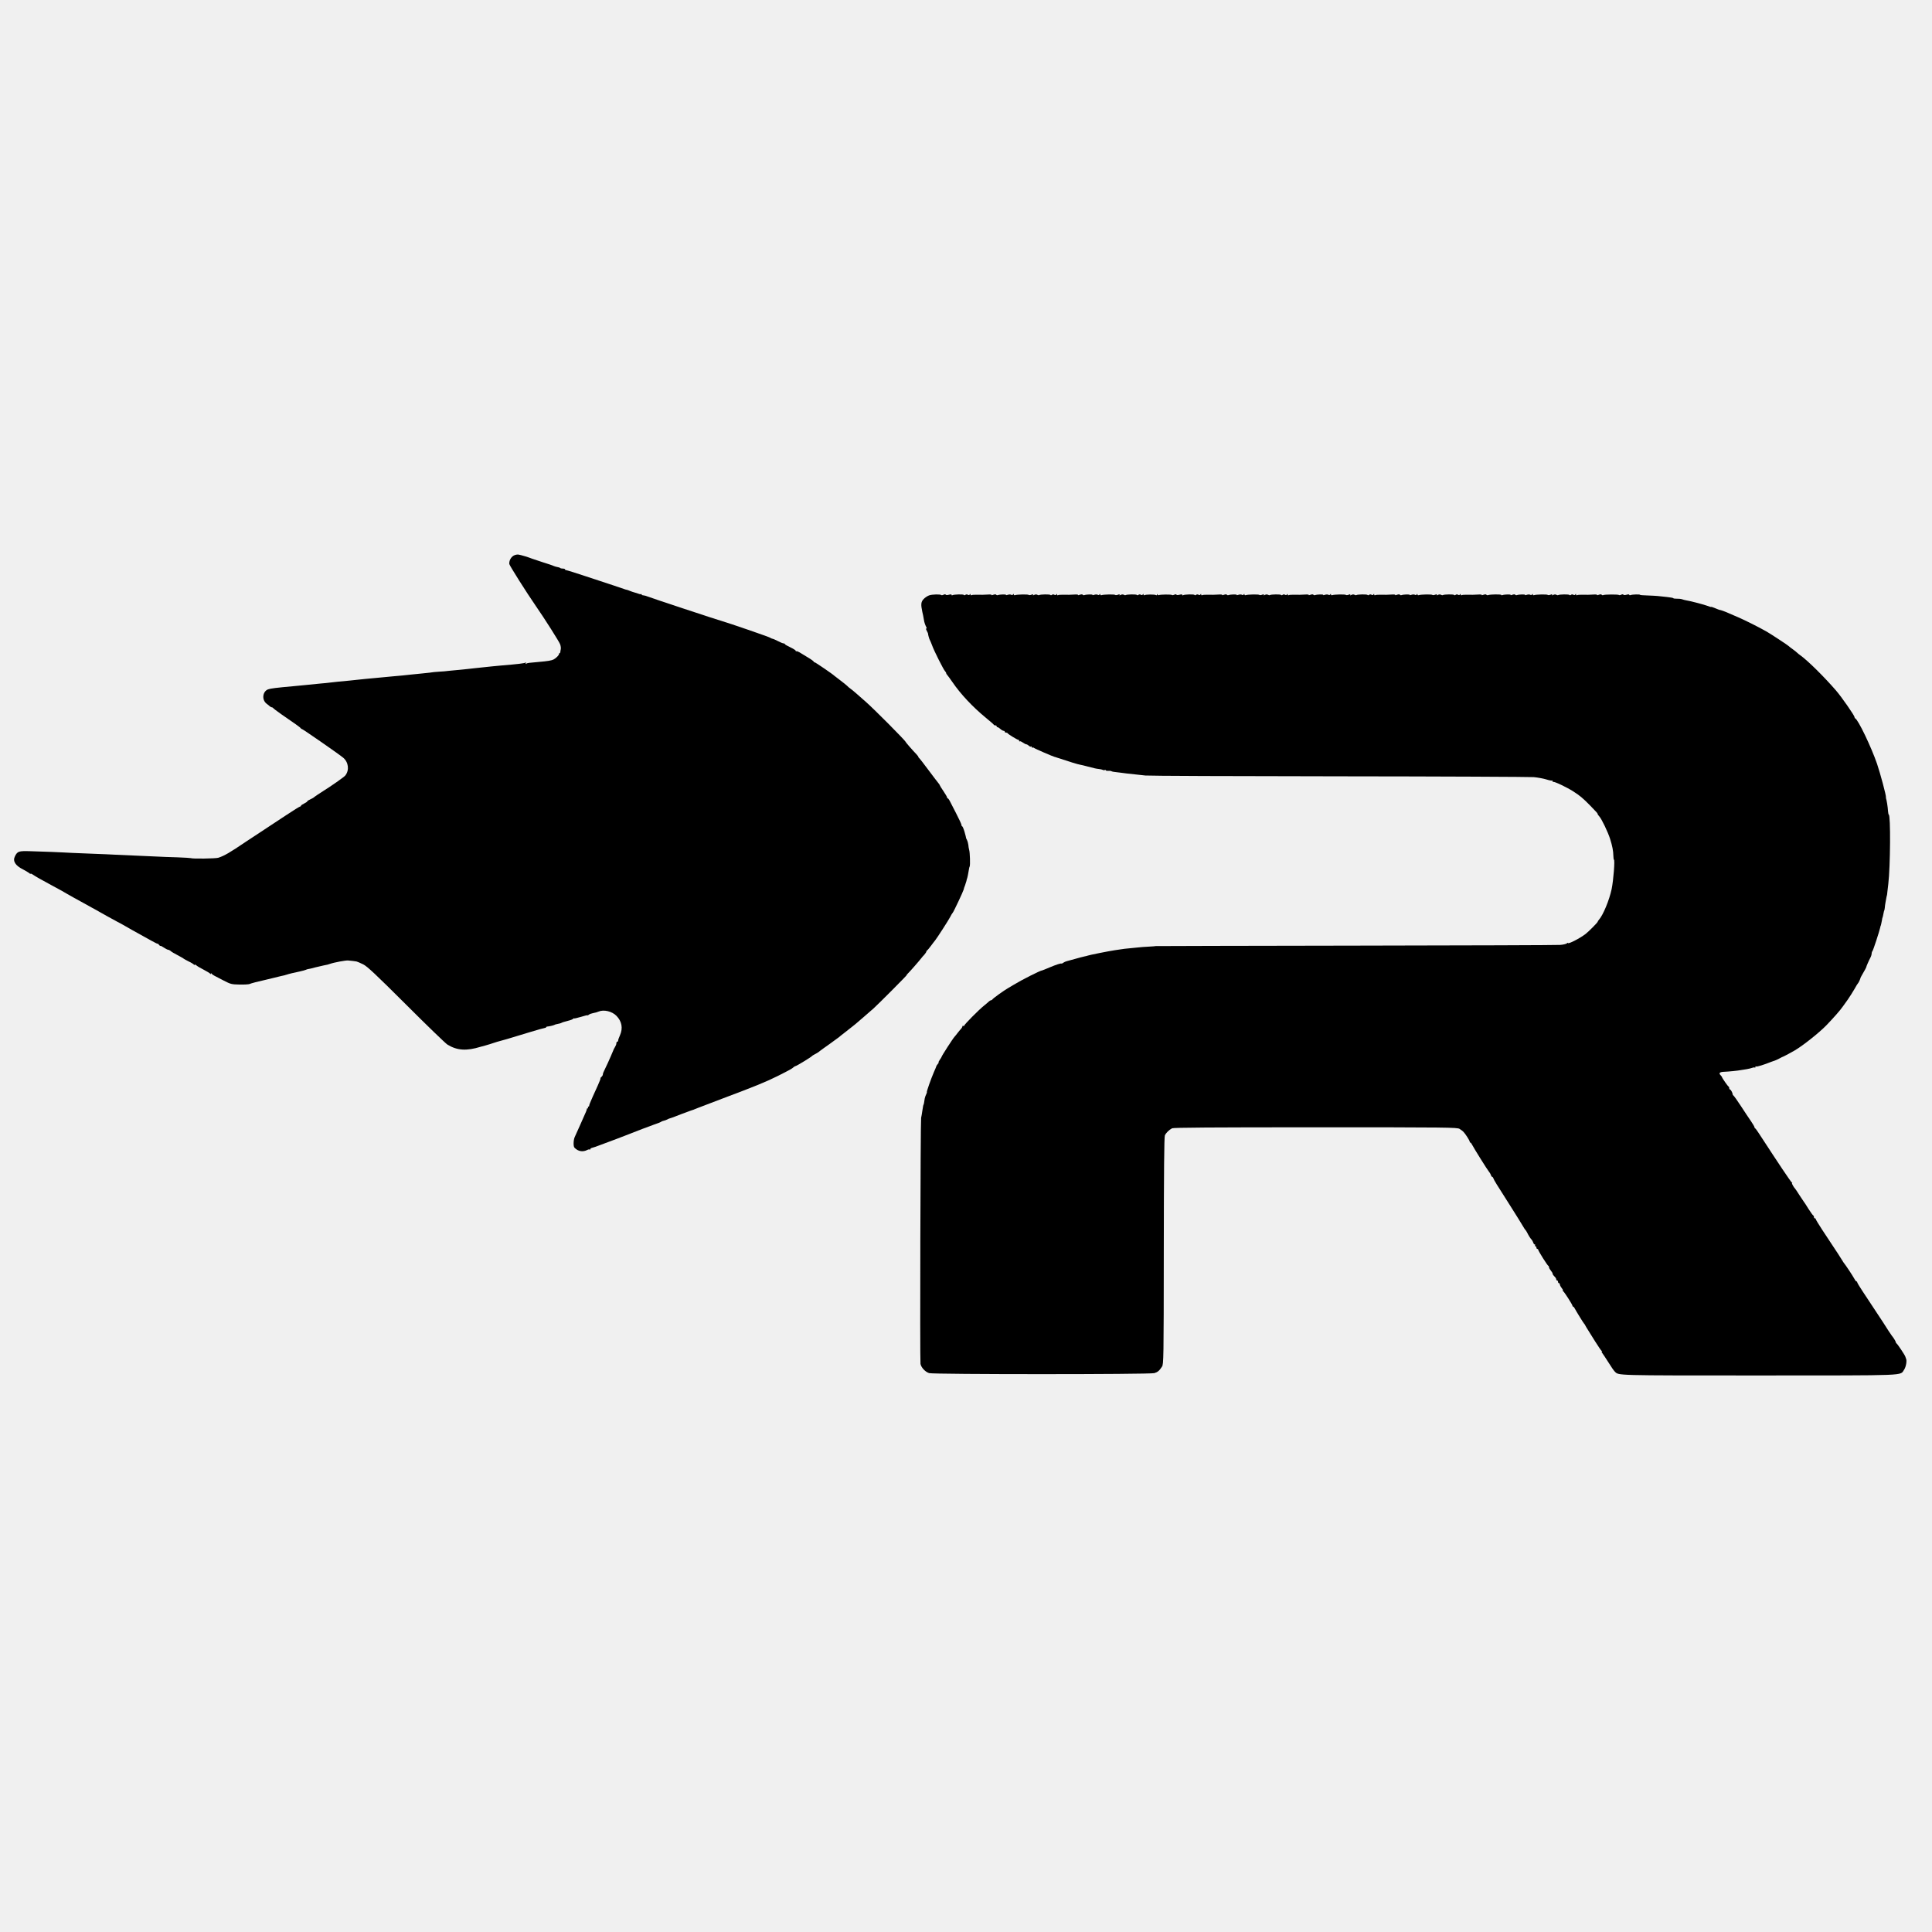
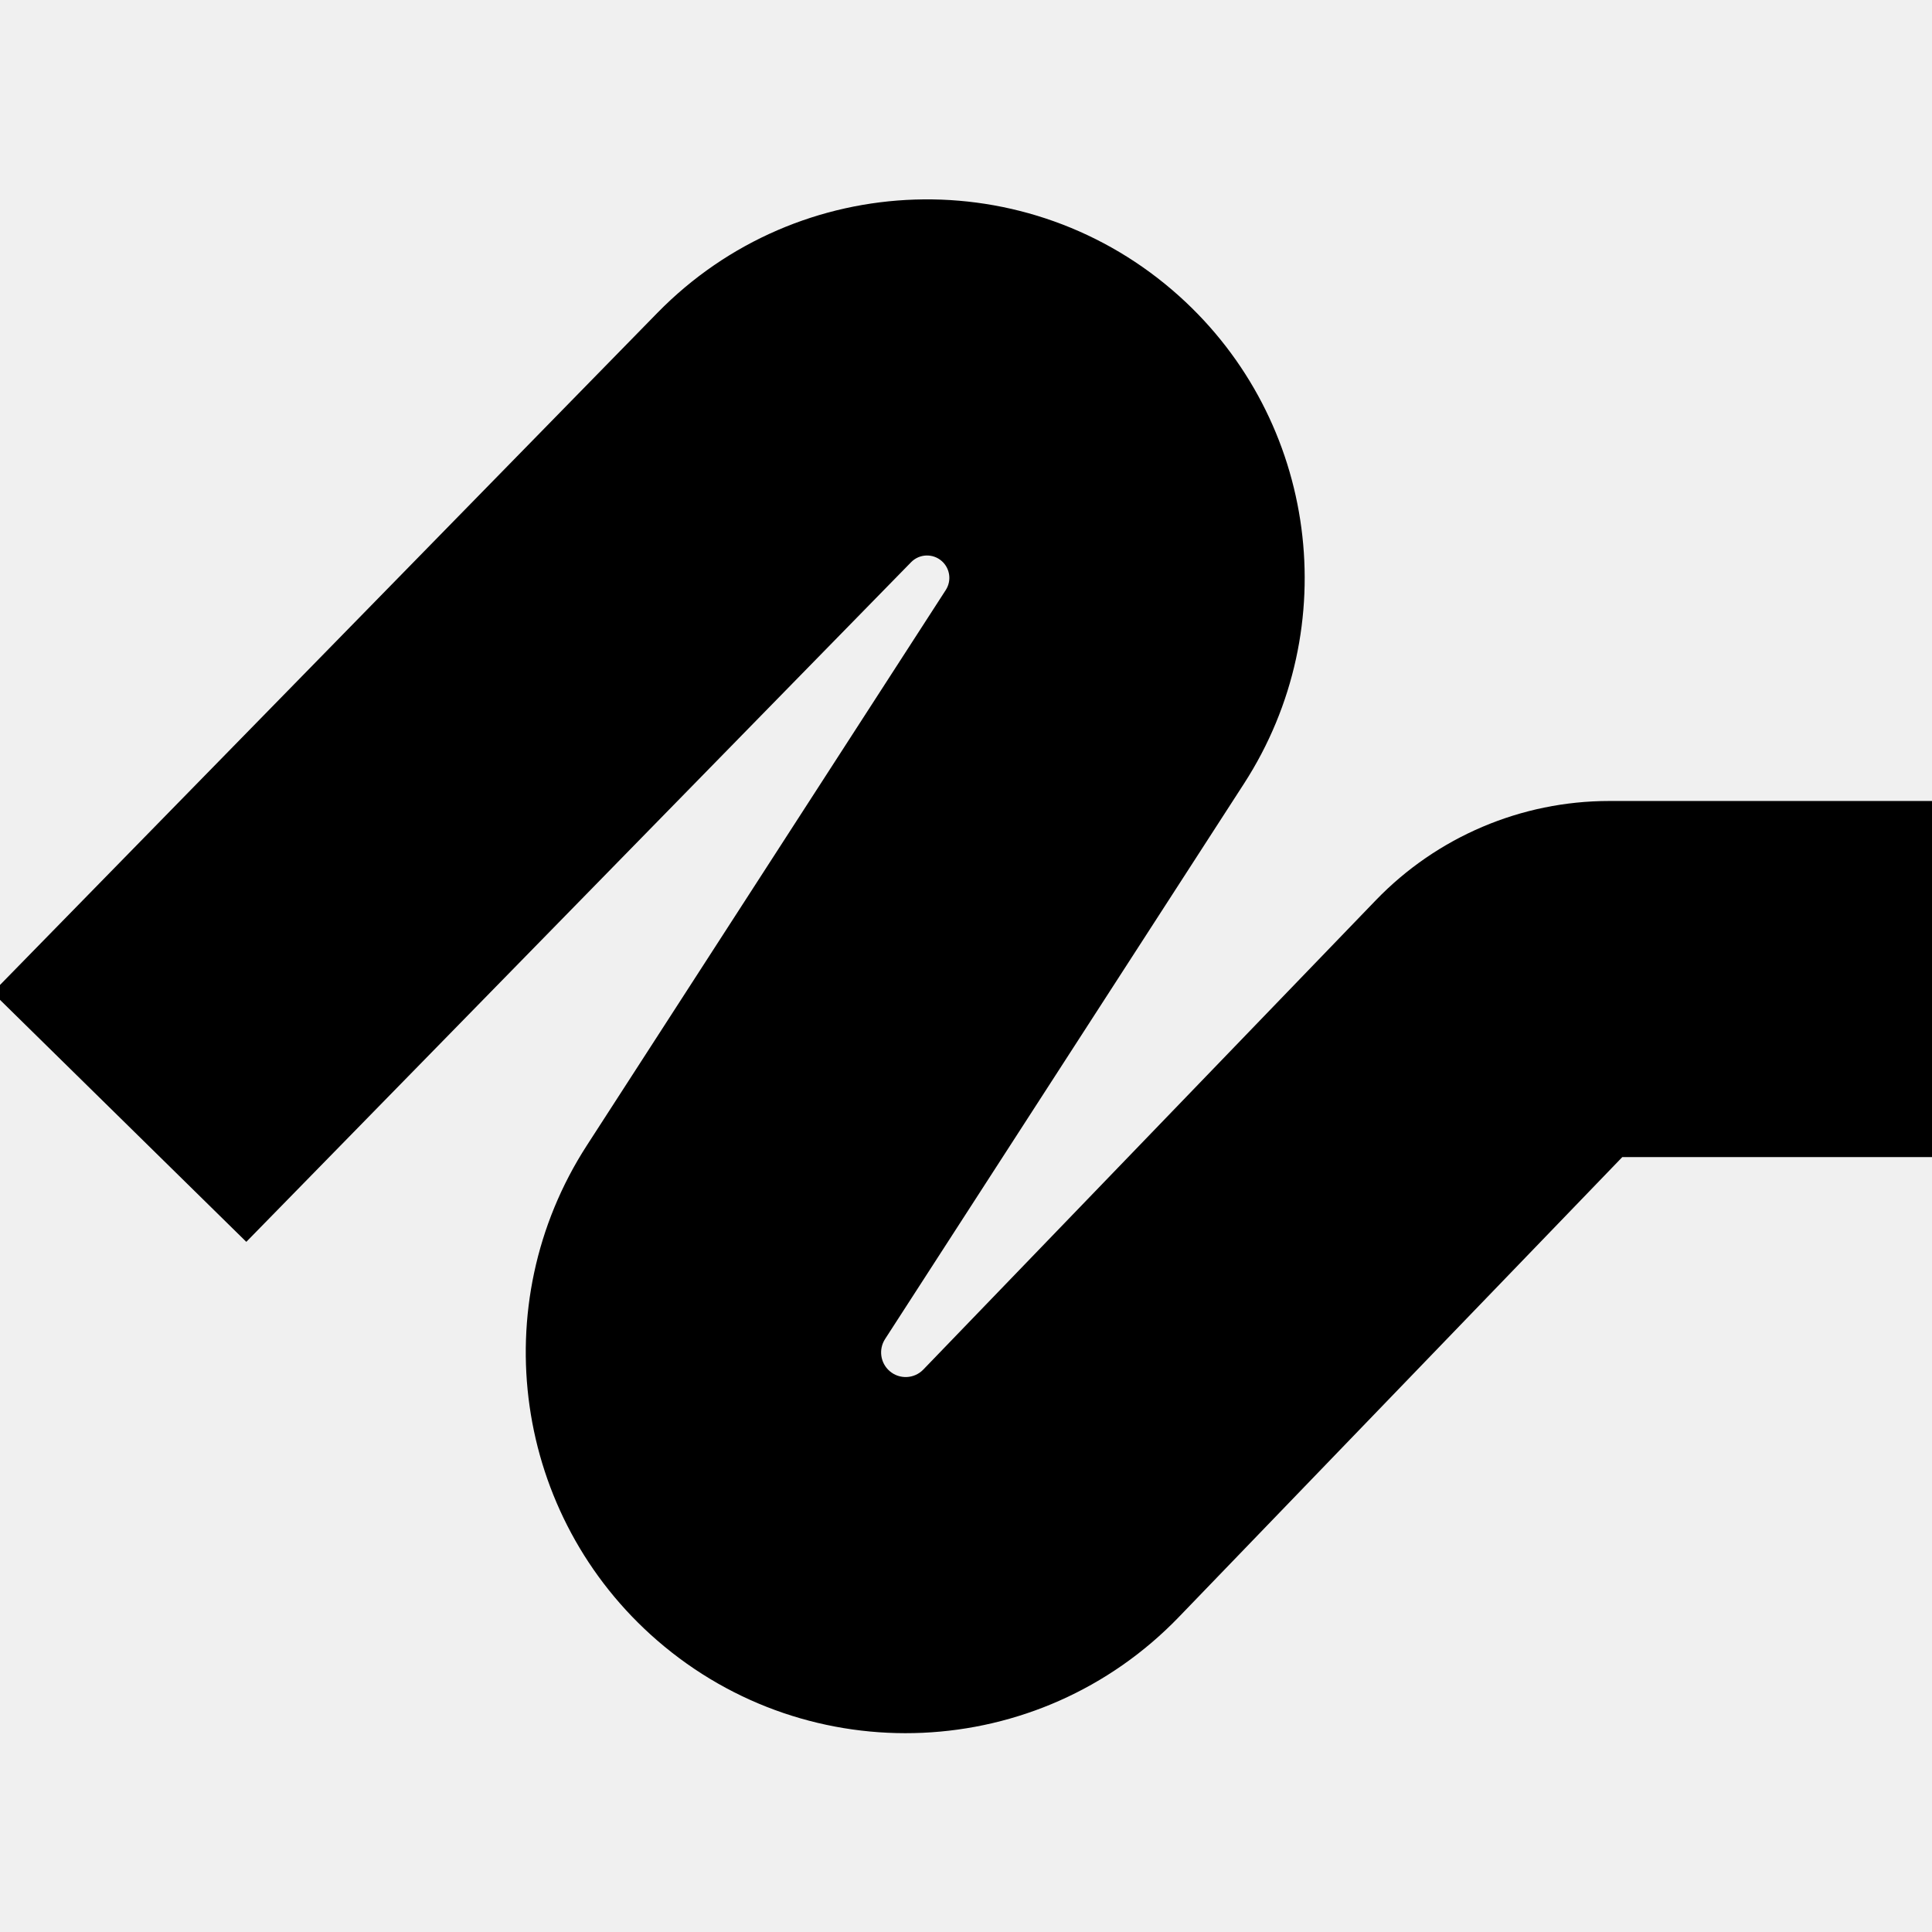
<svg xmlns="http://www.w3.org/2000/svg" version="1.0" width="2144pt" height="2144pt" viewBox="0 0 2144 2144" preserveAspectRatio="xMidYMid meet">
-   <g transform="translate(0,2144) scale(0.1,-0.1)" fill="#000000" stroke="none">
-     <path d="M5698 15273 c-30 -19 -49 -56 -46 -92 2 -17 190 -315 297 -470 92 -132 258 -394 267 -421 7 -19 10 -44 7 -55 -2 -11 -5 -26 -5 -32 -1 -7 -5 -13 -10 -13 -4 0 -7 -3 -5 -8 3 -10 -33 -47 -59 -60 -22 -12 -65 -19 -169 -28 -108 -9 -122 -11 -135 -19 -9 -6 -11 -4 -5 5 5 8 4 11 -2 7 -13 -8 -84 -17 -268 -32 -38 -3 -86 -8 -105 -10 -19 -2 -62 -7 -95 -10 -33 -3 -76 -8 -95 -10 -46 -6 -120 -13 -200 -21 -36 -3 -78 -7 -95 -9 -16 -3 -64 -7 -105 -9 -41 -3 -75 -6 -75 -7 0 -1 -34 -5 -115 -13 -36 -3 -85 -8 -110 -11 -72 -8 -140 -15 -215 -21 -38 -3 -86 -8 -105 -10 -19 -2 -57 -6 -85 -8 -60 -5 -149 -14 -213 -21 -47 -5 -80 -9 -202 -20 -36 -4 -76 -8 -90 -10 -14 -2 -59 -7 -100 -10 -73 -7 -98 -9 -190 -19 -25 -2 -76 -7 -115 -11 -189 -17 -254 -25 -280 -35 -61 -23 -72 -114 -19 -157 16 -13 34 -28 41 -33 7 -6 16 -10 22 -10 5 0 11 -4 13 -8 2 -4 41 -34 88 -67 152 -104 215 -149 218 -157 2 -5 7 -8 12 -8 9 0 409 -277 458 -318 60 -50 71 -140 23 -199 -14 -17 -161 -120 -239 -168 -36 -22 -107 -70 -112 -76 -3 -3 -20 -12 -37 -20 -18 -8 -33 -17 -33 -22 0 -4 -16 -15 -35 -24 -19 -9 -35 -20 -35 -25 0 -4 -4 -8 -9 -8 -6 0 -77 -44 -158 -98 -81 -54 -211 -139 -288 -190 -77 -51 -147 -97 -155 -102 -180 -122 -240 -157 -308 -179 -30 -9 -287 -13 -304 -4 -4 2 -72 6 -150 9 -79 2 -186 6 -238 9 -171 7 -363 16 -450 20 -47 3 -150 7 -230 10 -207 8 -345 14 -345 15 0 1 -223 10 -369 14 -129 4 -142 -1 -170 -56 -27 -54 3 -103 91 -147 26 -14 56 -31 66 -39 9 -9 17 -12 17 -8 0 4 12 -1 28 -12 26 -18 87 -53 197 -112 83 -44 169 -92 180 -100 6 -4 41 -24 78 -44 37 -20 82 -45 100 -55 18 -10 59 -33 92 -51 33 -18 74 -40 90 -50 39 -23 113 -63 195 -108 36 -19 79 -42 95 -52 17 -10 51 -29 77 -44 68 -37 132 -73 211 -117 37 -21 67 -35 67 -32 0 4 7 -2 15 -13 8 -10 15 -15 15 -11 0 4 17 -4 37 -18 21 -14 43 -25 50 -25 6 0 18 -6 25 -12 11 -11 31 -23 123 -72 11 -6 22 -13 25 -16 3 -3 28 -16 55 -30 28 -13 53 -29 57 -35 4 -5 8 -6 8 -1 0 5 8 2 18 -6 9 -9 46 -31 82 -49 36 -19 68 -38 72 -44 5 -7 8 -7 8 0 0 7 3 7 8 0 8 -12 27 -22 135 -77 77 -40 87 -42 176 -44 52 -1 101 2 110 6 13 7 102 30 171 45 8 2 55 13 104 25 49 12 96 24 105 25 9 2 18 4 21 6 3 1 10 3 15 4 6 2 12 4 15 5 12 4 51 13 125 29 33 7 64 16 70 19 5 3 16 7 25 8 8 0 44 9 80 19 36 9 79 19 95 22 38 7 46 9 65 16 44 16 181 42 205 38 6 -1 28 -3 50 -5 22 -3 41 -5 43 -6 1 -2 5 -3 10 -4 4 -1 32 -13 63 -28 45 -23 133 -105 475 -446 230 -230 437 -430 459 -444 107 -66 212 -73 370 -24 6 1 30 8 55 15 25 7 65 19 90 28 25 8 53 17 63 19 36 9 89 24 337 100 85 26 161 47 168 47 6 0 12 3 12 7 0 4 6 7 13 8 20 1 70 13 79 18 7 5 17 7 63 17 6 2 15 5 20 8 6 4 35 12 65 20 30 7 58 18 62 24 4 5 8 7 8 4 0 -4 34 4 75 16 41 13 75 21 75 18 0 -3 6 0 14 6 8 7 27 14 43 17 38 8 45 10 65 18 58 25 148 4 198 -46 61 -62 75 -138 40 -217 -11 -24 -20 -49 -20 -57 0 -8 -4 -14 -10 -14 -5 0 -10 -8 -10 -18 0 -10 -6 -26 -13 -37 -8 -11 -21 -38 -29 -60 -19 -48 -85 -193 -98 -217 -6 -10 -10 -24 -10 -32 0 -7 -7 -19 -15 -26 -9 -7 -14 -15 -11 -17 2 -3 -12 -39 -31 -81 -19 -42 -43 -96 -54 -119 -31 -69 -42 -98 -41 -105 1 -5 -3 -8 -9 -8 -5 0 -7 -4 -4 -10 3 -5 1 -10 -4 -10 -6 0 -10 -3 -9 -7 1 -9 -3 -19 -72 -173 -29 -63 -57 -126 -63 -140 -14 -33 -16 -102 -2 -116 41 -43 94 -51 145 -24 10 5 20 6 24 3 3 -3 6 -2 6 4 0 6 10 13 23 16 12 2 51 16 87 30 36 13 121 46 190 71 69 26 134 51 145 56 48 20 212 82 268 102 34 11 67 24 73 29 6 5 19 10 30 12 10 2 28 8 39 14 11 6 22 11 25 11 7 1 33 10 135 50 50 19 95 35 100 37 13 3 42 14 80 30 17 7 140 54 275 105 360 135 482 185 610 249 131 66 159 81 178 99 7 6 17 12 22 12 9 0 172 99 180 110 3 3 12 10 20 14 25 12 55 30 70 44 8 7 58 42 110 79 52 37 97 70 100 73 3 3 32 27 65 52 33 25 71 55 85 67 14 11 30 24 35 28 13 10 152 131 201 174 56 51 373 369 367 369 -4 0 3 8 13 18 18 16 128 142 149 170 6 8 20 25 33 38 12 14 22 29 22 34 0 4 3 10 8 12 4 2 24 26 44 53 21 28 41 55 46 60 23 29 150 226 167 260 11 22 23 42 27 45 9 7 117 237 122 258 1 9 8 30 15 46 6 16 13 38 16 50 2 11 4 22 6 24 3 4 17 70 22 107 1 11 5 25 8 30 7 15 3 157 -6 184 -4 13 -8 38 -9 55 -2 17 -9 42 -16 56 -7 14 -12 25 -10 25 1 0 -6 28 -16 63 -10 34 -22 62 -26 62 -4 0 -8 7 -8 15 0 8 -27 67 -61 132 -34 65 -66 128 -72 140 -7 13 -15 23 -19 23 -5 0 -8 5 -8 11 0 5 -18 37 -40 69 -22 32 -40 61 -40 64 0 4 -7 14 -15 24 -8 9 -59 76 -112 147 -53 72 -101 133 -107 137 -6 4 -8 8 -4 8 3 0 -8 15 -25 33 -43 44 -117 130 -117 134 0 12 -348 362 -440 443 -34 30 -83 73 -108 95 -25 22 -54 46 -66 54 -12 8 -28 22 -36 31 -8 8 -42 35 -75 60 -33 25 -62 47 -65 50 -16 17 -211 150 -219 150 -6 0 -11 4 -11 8 0 4 -30 26 -66 47 -36 22 -78 47 -92 56 -15 9 -30 14 -34 12 -5 -2 -8 0 -8 6 0 5 -27 22 -60 38 -33 15 -60 31 -60 35 0 5 -7 8 -14 8 -8 0 -36 11 -62 25 -25 13 -54 26 -63 27 -9 2 -18 6 -22 10 -4 7 -482 171 -529 183 -34 8 -817 267 -835 276 -11 5 -30 11 -43 12 -12 0 -22 5 -22 10 0 4 -3 6 -7 4 -5 -3 -19 0 -33 6 -14 5 -32 11 -41 13 -9 2 -29 9 -45 15 -16 7 -33 13 -39 14 -5 0 -17 4 -25 7 -18 7 -144 49 -430 143 -113 38 -211 68 -217 68 -7 0 -13 4 -13 9 0 4 -10 8 -23 8 -13 0 -27 3 -31 7 -3 4 -17 8 -29 10 -12 2 -31 7 -42 12 -11 6 -65 24 -120 41 -55 18 -109 36 -120 40 -36 15 -125 42 -153 46 -15 2 -39 -4 -54 -13z" />
-     <path d="M10311 14833 c-20 -7 -48 -26 -63 -43 -28 -30 -30 -59 -13 -139 3 -12 7 -29 9 -40 2 -10 7 -35 10 -55 3 -21 13 -51 22 -68 9 -17 11 -27 4 -23 -7 4 -5 -6 4 -24 9 -17 16 -32 15 -33 -2 -6 14 -64 21 -73 3 -5 15 -32 25 -60 22 -61 125 -265 142 -283 7 -7 13 -17 13 -22 0 -5 6 -15 13 -22 6 -7 32 -42 56 -77 92 -135 227 -278 371 -396 47 -39 87 -73 88 -77 2 -5 10 -8 18 -8 8 0 14 -4 14 -10 0 -5 5 -10 10 -10 6 0 20 -9 32 -20 12 -11 28 -20 35 -20 7 0 13 -4 13 -10 0 -5 6 -10 14 -10 8 0 16 -3 18 -7 4 -10 107 -73 119 -73 5 0 9 -5 9 -12 0 -6 3 -8 6 -5 4 4 19 -2 34 -13 16 -11 33 -20 40 -20 6 0 18 -7 27 -15 8 -8 19 -13 24 -10 5 4 9 1 9 -6 0 -7 3 -9 7 -6 3 4 12 2 18 -3 10 -9 207 -94 227 -99 4 -1 13 -3 20 -6 161 -53 234 -76 268 -82 8 -1 42 -9 75 -18 91 -24 98 -25 131 -29 17 -2 36 -6 43 -10 6 -4 16 -4 21 -1 6 3 10 2 10 -2 0 -5 12 -8 28 -7 15 1 32 -1 37 -5 6 -3 19 -6 30 -7 11 -1 40 -5 65 -8 51 -7 90 -12 170 -20 30 -4 80 -9 110 -12 30 -4 996 -8 2145 -9 1150 -1 2124 -6 2166 -9 42 -4 104 -15 137 -25 34 -11 63 -16 66 -13 3 3 6 -1 6 -8 0 -7 3 -11 6 -7 9 8 149 -58 224 -106 72 -46 108 -76 187 -157 74 -76 83 -86 83 -94 0 -4 8 -16 18 -26 26 -28 96 -174 120 -250 25 -80 35 -132 36 -187 1 -24 3 -43 6 -43 13 0 -5 -227 -25 -326 -26 -123 -95 -290 -142 -342 -7 -7 -13 -17 -13 -21 0 -8 -103 -112 -135 -136 -69 -52 -195 -116 -195 -99 0 4 -7 1 -14 -6 -8 -6 -41 -14 -73 -16 -32 -3 -1055 -6 -2273 -8 -1218 -2 -2215 -4 -2215 -5 0 -1 -34 -4 -75 -6 -41 -2 -100 -6 -130 -10 -30 -3 -75 -8 -100 -10 -25 -2 -58 -6 -75 -9 -16 -2 -50 -7 -75 -11 -62 -9 -292 -55 -300 -60 -4 -2 -20 -6 -36 -9 -16 -3 -60 -15 -99 -26 -38 -11 -81 -23 -95 -26 -13 -3 -31 -11 -39 -17 -8 -7 -17 -11 -20 -10 -12 4 -57 -11 -134 -43 -42 -18 -80 -33 -82 -33 -17 1 -225 -104 -315 -159 -19 -12 -48 -29 -64 -38 -43 -24 -171 -116 -174 -126 -2 -4 -8 -8 -14 -8 -5 0 -15 -6 -22 -12 -7 -7 -32 -29 -56 -48 -58 -46 -220 -210 -220 -222 0 -5 -4 -6 -10 -3 -5 3 -10 1 -10 -5 0 -6 -6 -17 -12 -24 -7 -7 -24 -27 -38 -45 -14 -18 -30 -39 -37 -46 -17 -17 -143 -213 -143 -221 0 -3 -9 -19 -21 -35 -11 -16 -17 -29 -13 -29 4 0 0 -8 -9 -17 -8 -10 -16 -21 -16 -25 -1 -5 -13 -34 -27 -65 -32 -74 -85 -223 -78 -223 2 0 -1 -10 -7 -22 -7 -13 -14 -34 -17 -48 -7 -47 -10 -65 -12 -67 -4 -4 -6 -14 -15 -73 -4 -30 -10 -64 -13 -75 -7 -29 -14 -2694 -7 -2730 7 -40 53 -90 96 -103 48 -15 2449 -15 2499 0 37 11 56 27 85 72 18 27 19 79 20 1285 1 882 4 1263 12 1281 12 28 46 61 80 79 16 8 444 11 1593 11 1472 0 1573 -1 1598 -18 15 -9 34 -24 42 -32 21 -21 70 -97 70 -110 0 -5 3 -10 8 -10 4 0 12 -10 18 -23 18 -36 171 -281 187 -299 8 -9 18 -25 22 -37 3 -12 10 -21 15 -21 4 0 10 -8 13 -17 7 -21 27 -53 202 -328 48 -76 108 -172 129 -208 10 -18 21 -34 25 -37 3 -3 12 -16 19 -30 15 -31 33 -60 49 -77 6 -7 15 -22 18 -33 3 -11 11 -20 16 -20 6 0 7 -4 4 -10 -3 -5 -1 -10 4 -10 6 0 11 -7 11 -15 0 -8 5 -15 10 -15 6 0 10 -4 10 -9 0 -12 102 -175 113 -179 4 -2 7 -9 7 -16 0 -7 9 -23 20 -36 11 -13 20 -28 20 -35 0 -7 9 -20 20 -30 11 -10 20 -24 20 -32 0 -7 5 -13 10 -13 6 0 10 -7 10 -15 0 -8 5 -15 10 -15 6 0 10 -6 10 -14 0 -7 9 -25 21 -40 11 -14 17 -26 12 -26 -4 0 -3 -4 3 -8 14 -9 104 -150 104 -162 0 -6 3 -10 8 -10 4 0 12 -9 17 -20 15 -29 98 -164 105 -170 4 -3 10 -12 13 -20 4 -8 15 -27 25 -42 9 -15 46 -74 81 -130 36 -57 69 -106 75 -110 6 -4 7 -8 2 -8 -5 0 -2 -8 6 -17 8 -10 38 -56 68 -103 29 -47 60 -92 70 -101 45 -44 -16 -43 1595 -43 1697 1 1566 -5 1616 65 21 31 33 102 20 124 -3 6 -6 15 -7 20 -2 13 -85 138 -97 146 -5 3 -9 10 -9 15 -1 10 -27 52 -43 70 -8 10 -61 90 -100 153 -9 15 -98 149 -227 344 -32 48 -58 92 -58 97 0 6 -4 10 -9 10 -5 0 -16 15 -25 33 -16 30 -94 148 -114 172 -5 6 -11 15 -13 20 -4 9 -62 98 -231 353 -37 57 -68 108 -68 113 0 5 -4 9 -10 9 -5 0 -10 6 -10 14 0 8 -4 16 -8 18 -5 2 -29 35 -53 73 -24 39 -47 75 -52 80 -4 6 -27 39 -50 75 -22 36 -44 67 -47 70 -13 12 -40 60 -33 60 5 0 3 4 -3 8 -12 8 -148 211 -360 537 -21 33 -42 62 -46 63 -5 2 -8 8 -8 13 0 6 -18 36 -39 67 -22 31 -72 107 -111 167 -40 61 -77 113 -82 116 -5 3 -10 10 -10 15 -1 17 -21 54 -30 54 -4 0 -8 6 -8 14 0 8 -3 16 -7 18 -9 3 -73 96 -73 104 0 3 -7 12 -15 21 -25 24 -12 37 36 39 52 2 154 12 189 19 13 2 42 7 63 10 22 4 49 10 62 15 13 5 26 6 29 3 3 -4 6 -1 6 6 0 7 4 10 9 6 9 -5 86 19 171 53 14 5 30 11 35 12 6 1 28 12 50 23 22 12 42 22 45 22 5 1 97 50 130 70 92 55 266 193 347 276 79 82 156 169 183 209 8 12 33 47 56 78 22 32 55 84 74 117 18 33 36 62 40 65 6 5 27 51 27 60 1 3 15 29 32 58 17 29 31 55 31 58 0 8 28 72 46 106 8 14 14 35 14 45 0 10 4 23 9 28 9 10 78 222 86 261 2 11 4 19 5 19 2 0 9 33 15 65 2 14 4 25 5 25 1 0 4 11 7 25 8 40 11 55 13 55 1 0 4 14 6 30 1 17 5 44 8 60 3 17 8 41 10 55 3 14 5 25 6 25 1 0 3 18 5 40 2 22 7 60 10 85 23 191 27 770 5 770 -3 0 -6 17 -8 37 -3 52 -15 123 -22 143 -1 3 -2 9 -1 13 3 19 -63 265 -99 371 -66 191 -210 490 -242 504 -5 2 -8 9 -8 15 0 16 -145 225 -205 294 -137 158 -318 336 -399 393 -12 8 -25 19 -31 25 -5 6 -28 24 -50 40 -22 16 -42 31 -45 35 -8 9 -201 136 -245 161 -95 54 -230 121 -316 159 -52 22 -103 45 -114 49 -35 16 -84 33 -89 32 -3 0 -26 8 -51 19 -25 11 -45 17 -45 15 0 -3 -17 2 -37 10 -40 15 -187 54 -237 62 -16 3 -39 8 -50 13 -12 4 -38 7 -59 6 -20 0 -37 2 -37 5 0 4 -33 10 -72 14 -40 4 -86 9 -103 11 -16 2 -67 4 -112 6 -46 1 -83 4 -83 7 0 7 -85 5 -105 -3 -8 -3 -15 -1 -15 4 0 5 -13 5 -30 0 -18 -5 -32 -5 -35 1 -4 5 -13 5 -24 -1 -10 -5 -21 -7 -24 -3 -9 8 -162 7 -175 -1 -6 -3 -13 -2 -17 3 -4 7 -15 7 -31 1 -14 -6 -23 -7 -21 -2 3 4 -16 6 -41 4 -59 -3 -56 -3 -119 -2 -28 1 -57 -1 -62 -5 -6 -3 -11 0 -11 7 0 10 -2 10 -8 1 -5 -8 -13 -9 -22 -3 -9 5 -19 5 -26 -1 -7 -6 -15 -6 -18 -1 -5 8 -110 7 -124 -2 -5 -3 -14 -1 -22 4 -8 5 -22 4 -33 -2 -14 -7 -17 -7 -13 1 5 8 0 8 -18 1 -14 -5 -27 -6 -30 -2 -5 8 -132 6 -153 -3 -7 -2 -13 1 -13 8 0 9 -2 9 -8 0 -5 -7 -13 -9 -21 -3 -8 4 -25 4 -38 -1 -13 -5 -22 -5 -19 -1 5 8 -68 6 -90 -2 -7 -3 -16 -1 -19 4 -3 6 -16 5 -31 0 -14 -6 -23 -6 -20 -2 5 8 -68 6 -91 -2 -7 -3 -13 -2 -13 2 0 8 -123 7 -145 -2 -8 -3 -17 -1 -20 4 -3 6 -16 5 -31 0 -14 -6 -23 -7 -21 -2 3 4 -16 6 -41 4 -59 -3 -56 -3 -119 -2 -28 1 -57 -1 -62 -5 -6 -3 -11 0 -11 7 0 10 -2 10 -8 1 -5 -8 -13 -9 -22 -3 -9 5 -19 5 -26 -1 -7 -6 -15 -6 -18 -1 -5 8 -110 7 -124 -2 -5 -3 -14 -1 -22 4 -8 5 -22 4 -33 -2 -14 -7 -17 -7 -13 1 5 8 0 8 -18 1 -14 -5 -27 -6 -30 -2 -5 8 -132 6 -153 -3 -7 -2 -13 1 -13 8 0 9 -2 9 -8 0 -5 -7 -13 -9 -21 -3 -8 4 -25 4 -38 -1 -13 -5 -22 -5 -19 -1 5 8 -68 6 -90 -2 -7 -3 -16 -1 -19 4 -3 6 -16 5 -31 0 -14 -6 -23 -7 -21 -2 3 4 -16 6 -41 4 -59 -3 -56 -3 -119 -2 -28 1 -57 -1 -62 -5 -6 -3 -11 0 -11 7 0 10 -2 10 -8 1 -5 -8 -13 -9 -22 -3 -9 5 -19 5 -26 -1 -7 -6 -15 -6 -18 -1 -5 8 -110 7 -124 -2 -5 -3 -14 -1 -22 4 -8 5 -22 4 -33 -2 -14 -7 -17 -7 -13 1 5 8 0 8 -18 1 -14 -5 -27 -6 -30 -2 -5 8 -132 6 -153 -3 -7 -2 -13 1 -13 8 0 9 -2 9 -8 0 -5 -7 -13 -9 -21 -3 -8 4 -25 4 -38 -1 -13 -5 -22 -5 -19 -1 5 8 -68 6 -90 -2 -7 -3 -16 -1 -19 4 -3 6 -16 5 -31 0 -14 -6 -23 -7 -21 -2 3 4 -16 6 -41 4 -59 -3 -56 -3 -119 -2 -28 1 -57 -1 -62 -5 -6 -3 -11 0 -11 7 0 10 -2 10 -8 1 -5 -8 -13 -9 -22 -3 -9 5 -19 5 -26 -1 -7 -6 -15 -6 -18 -1 -5 8 -110 7 -124 -2 -5 -3 -14 -1 -22 4 -8 5 -22 4 -33 -2 -14 -7 -17 -7 -13 1 5 8 0 8 -18 1 -14 -5 -27 -6 -30 -2 -5 8 -132 6 -153 -3 -7 -2 -13 1 -13 8 0 9 -2 9 -8 0 -5 -7 -13 -9 -21 -3 -8 4 -25 4 -38 -1 -13 -5 -22 -5 -19 -1 5 8 -68 6 -90 -2 -7 -3 -16 -1 -19 4 -3 6 -16 5 -31 0 -14 -6 -23 -7 -21 -2 3 4 -16 6 -41 4 -59 -3 -56 -3 -119 -2 -28 1 -57 -1 -62 -5 -6 -3 -11 0 -11 7 0 10 -2 10 -8 1 -5 -8 -13 -9 -22 -3 -9 5 -19 5 -26 -1 -7 -6 -15 -6 -18 -1 -5 9 -111 6 -126 -3 -6 -4 -10 -2 -10 4 0 6 -11 6 -30 1 -18 -5 -32 -5 -35 1 -4 5 -13 5 -24 -1 -10 -5 -21 -7 -25 -3 -7 8 -132 6 -145 -1 -5 -4 -12 0 -14 6 -4 10 -6 10 -6 0 -1 -8 -6 -10 -13 -6 -14 9 -114 8 -128 -1 -6 -3 -10 0 -10 7 0 10 -2 10 -8 1 -5 -8 -13 -9 -22 -3 -9 5 -19 5 -26 -1 -7 -6 -15 -6 -18 -1 -5 8 -110 7 -124 -2 -5 -3 -14 -1 -22 4 -8 5 -22 4 -33 -2 -14 -7 -17 -7 -13 1 5 8 0 8 -18 1 -14 -5 -27 -6 -30 -2 -5 8 -132 6 -153 -3 -7 -2 -13 1 -13 8 0 9 -2 9 -8 0 -5 -7 -13 -9 -21 -3 -8 4 -25 4 -38 -1 -13 -5 -22 -5 -19 -1 5 8 -68 6 -90 -2 -7 -3 -16 -1 -19 4 -3 6 -16 5 -31 0 -14 -6 -23 -7 -21 -2 3 4 -16 6 -41 4 -59 -3 -56 -3 -119 -2 -28 1 -57 -1 -62 -5 -6 -3 -11 0 -11 7 0 10 -2 10 -8 1 -5 -8 -13 -9 -22 -3 -9 5 -19 5 -26 -1 -7 -6 -15 -6 -18 -1 -5 8 -110 7 -124 -2 -5 -3 -14 -1 -22 4 -8 5 -22 4 -33 -2 -14 -7 -17 -7 -13 1 5 8 0 8 -18 1 -14 -5 -27 -6 -30 -2 -5 8 -132 6 -153 -3 -7 -2 -13 1 -13 8 0 9 -2 9 -8 0 -5 -7 -13 -9 -21 -3 -8 4 -25 4 -38 -1 -13 -5 -22 -5 -19 -1 5 8 -68 6 -90 -2 -7 -3 -16 -1 -19 4 -3 6 -16 5 -31 0 -14 -6 -23 -7 -21 -2 3 4 -16 6 -41 4 -59 -3 -56 -3 -119 -2 -28 1 -57 -1 -62 -5 -6 -3 -11 0 -11 7 0 10 -2 10 -8 1 -5 -8 -13 -9 -22 -3 -9 5 -19 5 -26 -1 -7 -6 -15 -6 -18 -1 -5 9 -111 6 -126 -3 -6 -4 -10 -2 -10 4 0 6 -11 6 -30 1 -18 -5 -32 -5 -35 1 -4 5 -13 5 -24 -1 -10 -5 -21 -7 -24 -4 -10 11 -102 9 -136 -3z" />
+   <g clip-path="url(#clip0_1_47)">
+     <path fill-rule="evenodd" clip-rule="evenodd" d="M1045.3 622.804C1035.43 613.927 1020.34 614.41 1011.06 623.899L273.337 1378.12L-8.25 1101.46L729.475 347.243C886.499 186.707 1141.8 178.544 1308.72 328.722C1462.15 466.77 1492.6 696.165 1380.51 869.613L982.178 1486C974.782 1497.45 976.942 1512.61 987.237 1521.52C998.179 1530.99 1014.6 1530.25 1024.64 1519.83L1526.75 999.066C1594.65 928.648 1688.16 888.883 1785.87 888.883L2151.75 888.883V1284.08L1800.29 1284.08L1308.21 1794.45C1152.77 1955.66 898.763 1967.14 729.482 1820.6C570.201 1682.71 536.794 1448.21 651.21 1271.17L1049.54 654.776C1056.17 644.523 1054.37 630.964 1045.3 622.804Z" fill="black" />
  </g>
+   <defs>
+     <clipPath id="clip0_1_47">
+       <rect width="2144" height="2144" fill="white" />
+     </clipPath>
+   </defs>
</svg>
